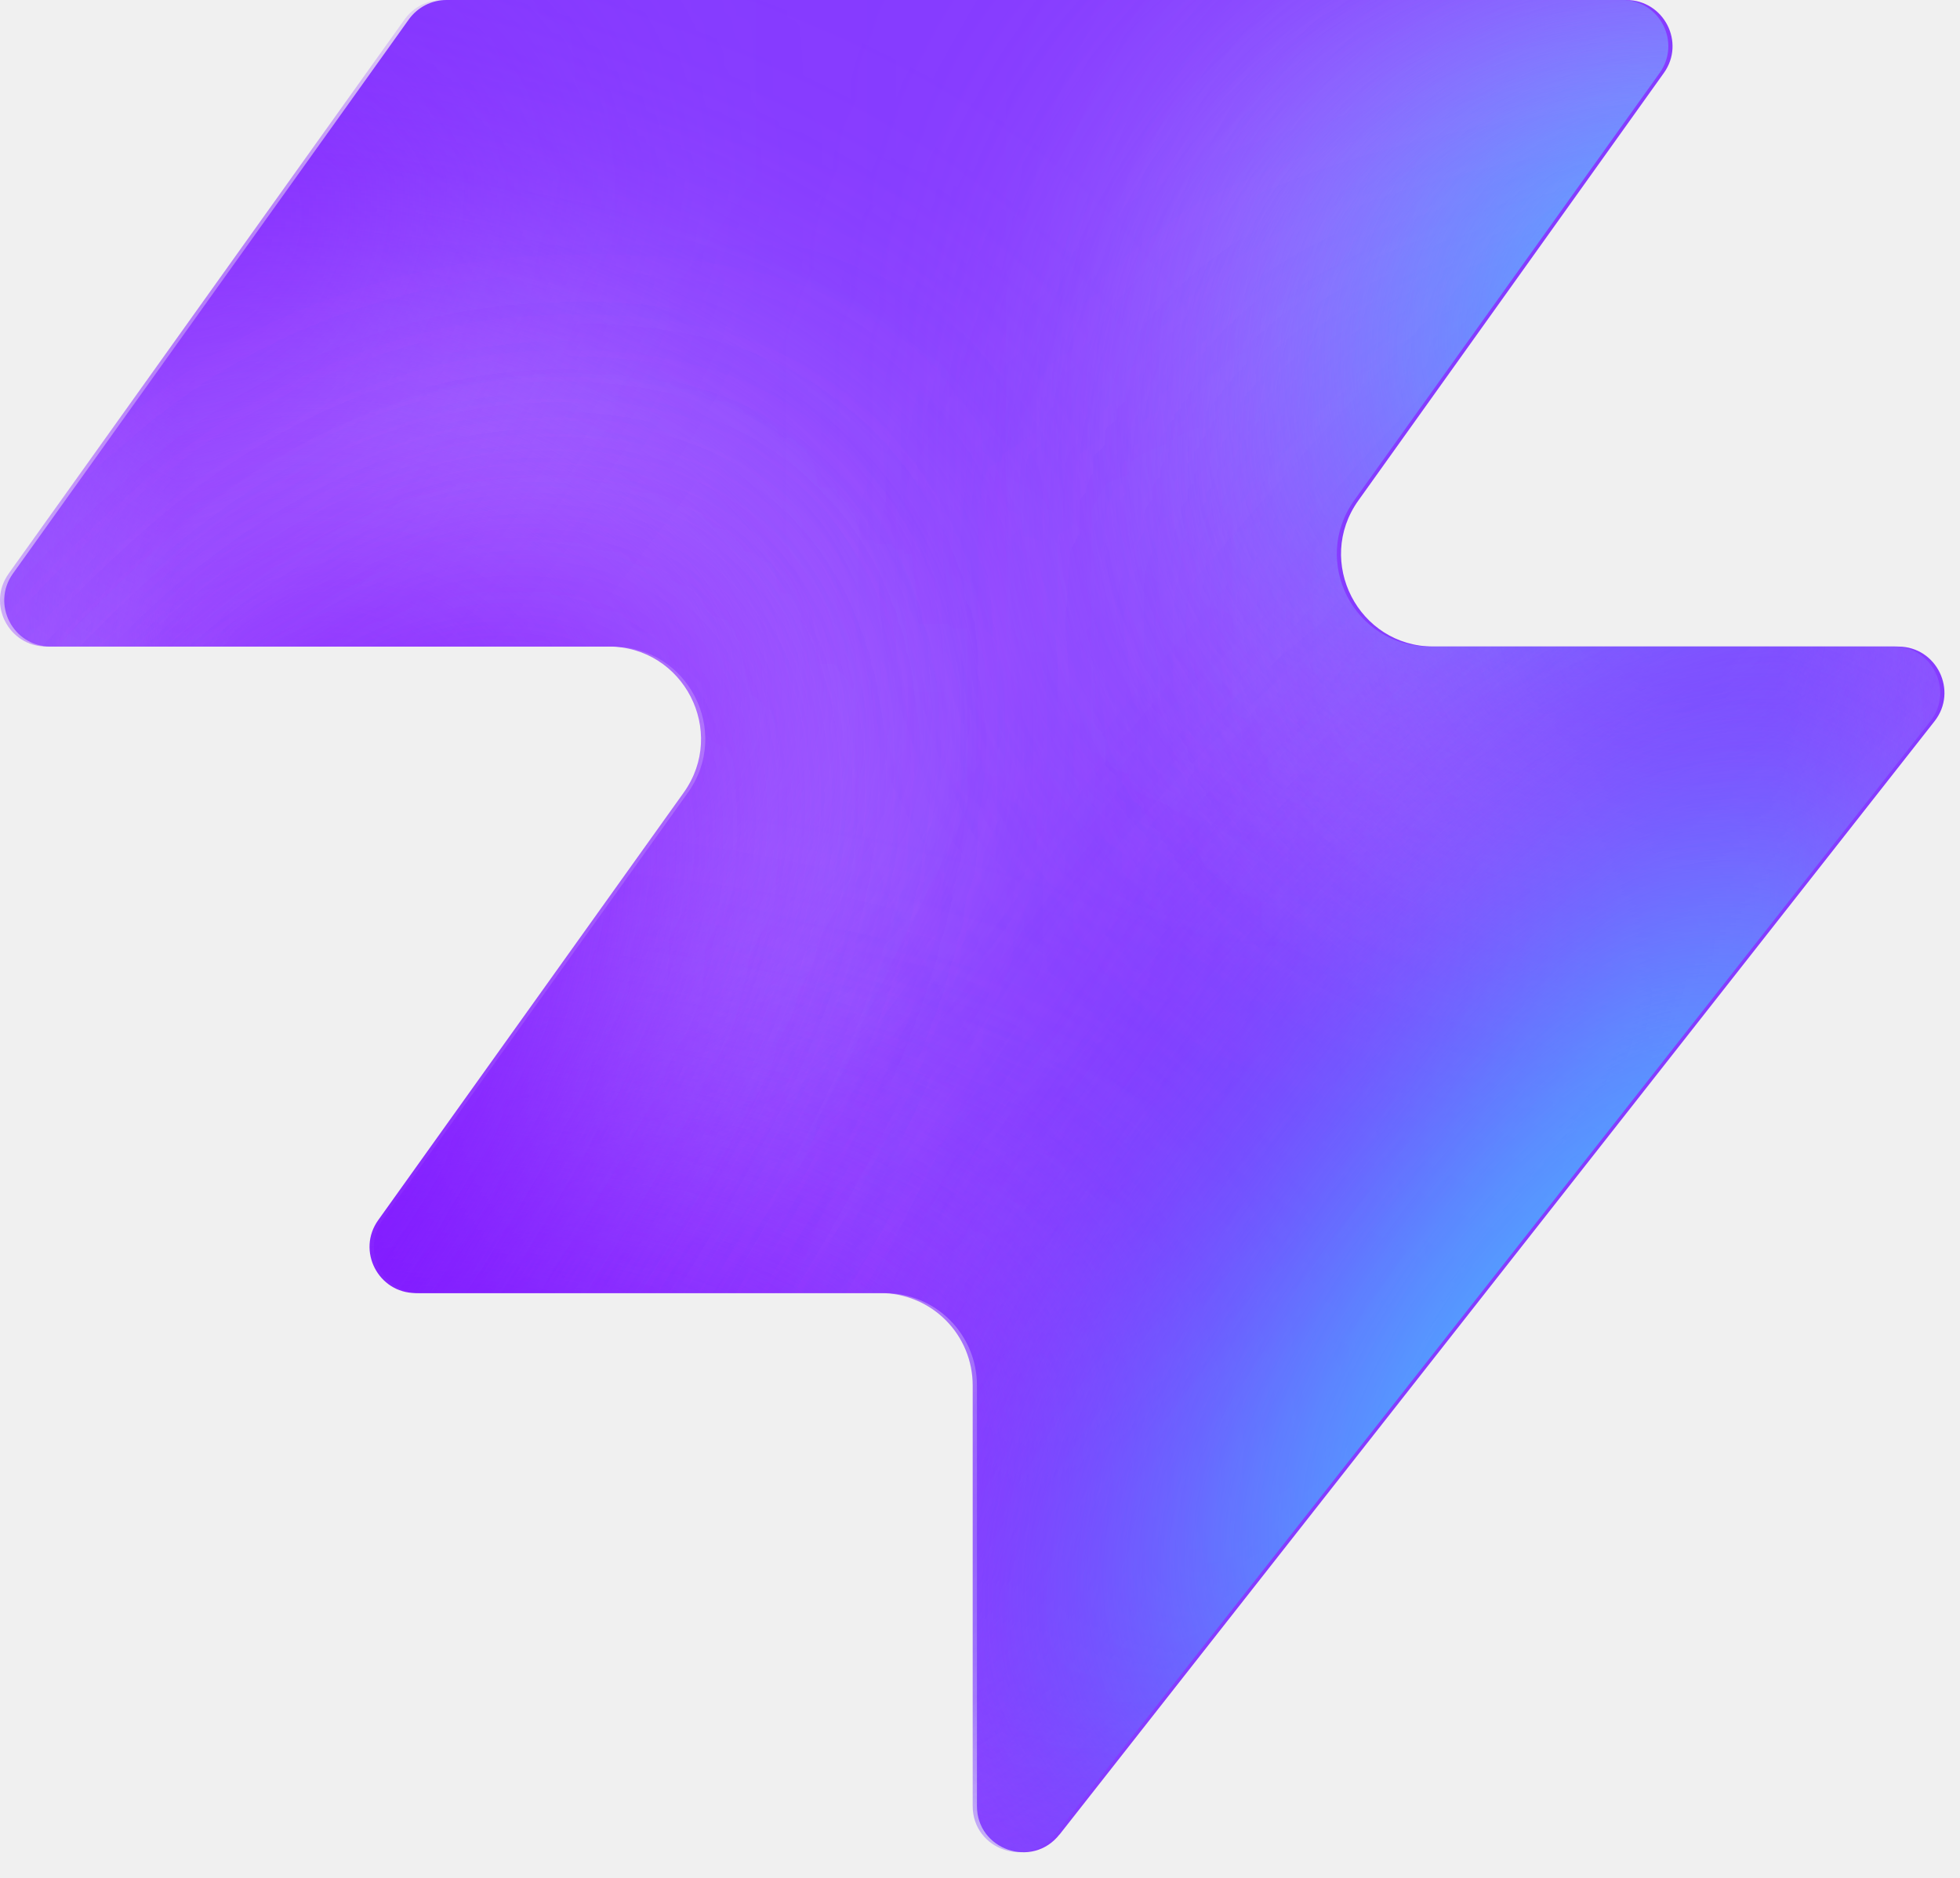
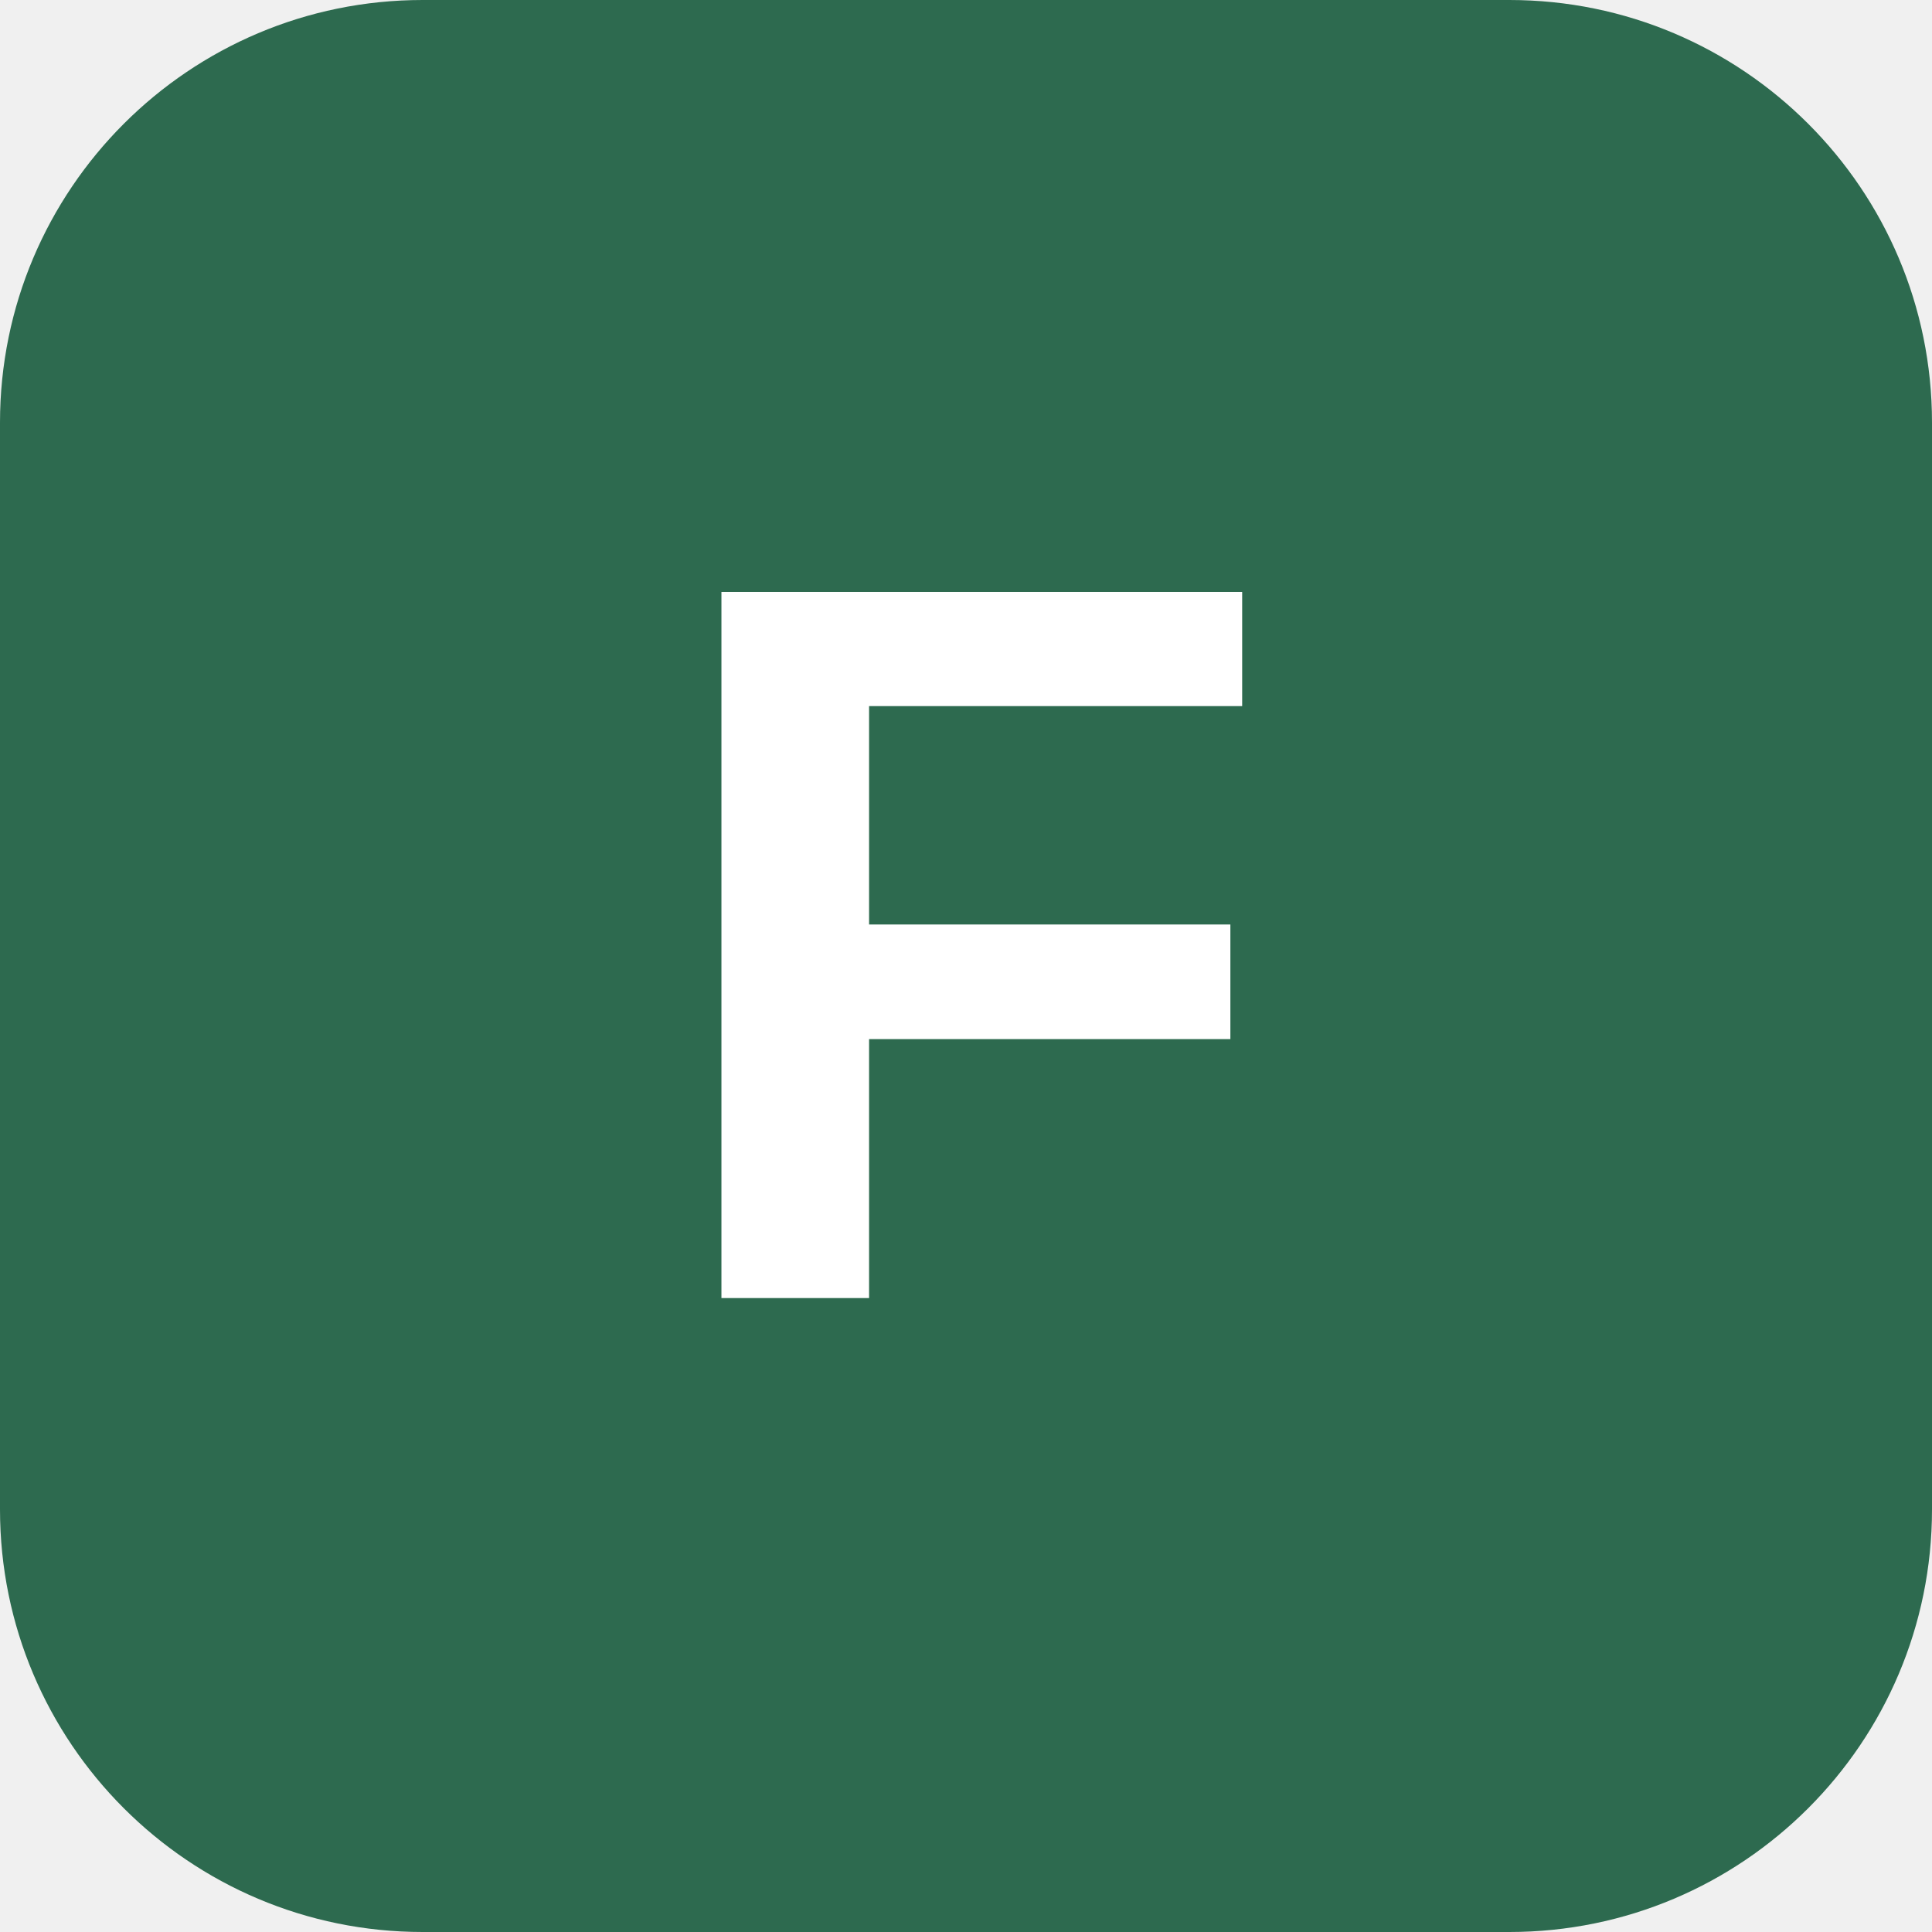
- <svg xmlns="http://www.w3.org/2000/svg" width="48" height="46" fill="none" viewBox="0 0 48 46">
-   <path fill="#863bff" d="M25.946 44.938c-.664.845-2.021.375-2.021-.698V33.937a2.26 2.26 0 0 0-2.262-2.262H10.287c-.92 0-1.456-1.04-.92-1.788l7.48-10.471c1.07-1.497 0-3.578-1.842-3.578H1.237c-.92 0-1.456-1.04-.92-1.788L10.013.474c.214-.297.556-.474.92-.474h28.894c.92 0 1.456 1.04.92 1.788l-7.48 10.471c-1.07 1.498 0 3.579 1.842 3.579h11.377c.943 0 1.473 1.088.89 1.83L25.947 44.94z" style="fill:#863bff;fill:color(display-p3 .525 .23 1);fill-opacity:1" />
-   <mask id="a" width="48" height="46" x="0" y="0" maskUnits="userSpaceOnUse" style="mask-type:alpha">
-     <path fill="#000" d="M25.842 44.938c-.664.844-2.021.375-2.021-.698V33.937a2.26 2.26 0 0 0-2.262-2.262H10.183c-.92 0-1.456-1.04-.92-1.788l7.48-10.471c1.07-1.498 0-3.579-1.842-3.579H1.133c-.92 0-1.456-1.04-.92-1.787L9.91.473c.214-.297.556-.474.92-.474h28.894c.92 0 1.456 1.04.92 1.788l-7.48 10.471c-1.07 1.498 0 3.578 1.842 3.578h11.377c.943 0 1.473 1.088.89 1.832L25.843 44.94z" style="fill:#000;fill-opacity:1" />
-   </mask>
-   <g mask="url(#a)">
-     <g filter="url(#b)">
-       <ellipse cx="5.508" cy="14.704" fill="#ede6ff" rx="5.508" ry="14.704" style="fill:#ede6ff;fill:color(display-p3 .927 .903 1);fill-opacity:1" transform="matrix(.00324 1 1 -.00324 -4.47 31.516)" />
-     </g>
-     <g filter="url(#c)">
-       <ellipse cx="10.399" cy="29.851" fill="#ede6ff" rx="10.399" ry="29.851" style="fill:#ede6ff;fill:color(display-p3 .927 .903 1);fill-opacity:1" transform="matrix(.00324 1 1 -.00324 -39.328 7.883)" />
-     </g>
-     <g filter="url(#d)">
-       <ellipse cx="5.508" cy="30.487" fill="#7e14ff" rx="5.508" ry="30.487" style="fill:#7e14ff;fill:color(display-p3 .492 .077 1);fill-opacity:1" transform="rotate(89.814 -25.913 -14.639)scale(1 -1)" />
-     </g>
-     <g filter="url(#e)">
-       <ellipse cx="5.508" cy="30.599" fill="#7e14ff" rx="5.508" ry="30.599" style="fill:#7e14ff;fill:color(display-p3 .492 .077 1);fill-opacity:1" transform="rotate(89.814 -32.644 -3.334)scale(1 -1)" />
-     </g>
-     <g filter="url(#f)">
-       <ellipse cx="5.508" cy="30.599" fill="#7e14ff" rx="5.508" ry="30.599" style="fill:#7e14ff;fill:color(display-p3 .492 .077 1);fill-opacity:1" transform="matrix(.00324 1 1 -.00324 -34.34 30.47)" />
-     </g>
-     <g filter="url(#g)">
-       <ellipse cx="14.072" cy="22.078" fill="#ede6ff" rx="14.072" ry="22.078" style="fill:#ede6ff;fill:color(display-p3 .927 .903 1);fill-opacity:1" transform="rotate(93.35 24.506 48.493)scale(-1 1)" />
-     </g>
-     <g filter="url(#h)">
-       <ellipse cx="3.47" cy="21.501" fill="#7e14ff" rx="3.47" ry="21.501" style="fill:#7e14ff;fill:color(display-p3 .492 .077 1);fill-opacity:1" transform="rotate(89.009 28.708 47.59)scale(-1 1)" />
-     </g>
-     <g filter="url(#i)">
-       <ellipse cx="3.47" cy="21.501" fill="#7e14ff" rx="3.47" ry="21.501" style="fill:#7e14ff;fill:color(display-p3 .492 .077 1);fill-opacity:1" transform="rotate(89.009 28.708 47.59)scale(-1 1)" />
-     </g>
-     <g filter="url(#j)">
-       <ellipse cx=".387" cy="8.972" fill="#7e14ff" rx="4.407" ry="29.108" style="fill:#7e14ff;fill:color(display-p3 .492 .077 1);fill-opacity:1" transform="rotate(39.51 .387 8.972)" />
-     </g>
-     <g filter="url(#k)">
-       <ellipse cx="47.523" cy="-6.092" fill="#7e14ff" rx="4.407" ry="29.108" style="fill:#7e14ff;fill:color(display-p3 .492 .077 1);fill-opacity:1" transform="rotate(37.892 47.523 -6.092)" />
-     </g>
-     <g filter="url(#l)">
-       <ellipse cx="41.412" cy="6.333" fill="#47bfff" rx="5.971" ry="9.665" style="fill:#47bfff;fill:color(display-p3 .28 .748 1);fill-opacity:1" transform="rotate(37.892 41.412 6.333)" />
-     </g>
-     <g filter="url(#m)">
-       <ellipse cx="-1.879" cy="38.332" fill="#7e14ff" rx="4.407" ry="29.108" style="fill:#7e14ff;fill:color(display-p3 .492 .077 1);fill-opacity:1" transform="rotate(37.892 -1.88 38.332)" />
-     </g>
-     <g filter="url(#n)">
-       <ellipse cx="-1.879" cy="38.332" fill="#7e14ff" rx="4.407" ry="29.108" style="fill:#7e14ff;fill:color(display-p3 .492 .077 1);fill-opacity:1" transform="rotate(37.892 -1.88 38.332)" />
-     </g>
-     <g filter="url(#o)">
-       <ellipse cx="35.651" cy="29.907" fill="#7e14ff" rx="4.407" ry="29.108" style="fill:#7e14ff;fill:color(display-p3 .492 .077 1);fill-opacity:1" transform="rotate(37.892 35.651 29.907)" />
-     </g>
-     <g filter="url(#p)">
-       <ellipse cx="38.418" cy="32.4" fill="#47bfff" rx="5.971" ry="15.297" style="fill:#47bfff;fill:color(display-p3 .28 .748 1);fill-opacity:1" transform="rotate(37.892 38.418 32.4)" />
-     </g>
-   </g>
-   <defs>
-     <filter id="b" width="60.045" height="41.654" x="-19.77" y="16.149" color-interpolation-filters="sRGB" filterUnits="userSpaceOnUse">
-       <feFlood flood-opacity="0" result="BackgroundImageFix" />
-       <feBlend in="SourceGraphic" in2="BackgroundImageFix" result="shape" />
-       <feGaussianBlur result="effect1_foregroundBlur_2002_17158" stdDeviation="7.659" />
-     </filter>
-     <filter id="c" width="90.34" height="51.437" x="-54.613" y="-7.533" color-interpolation-filters="sRGB" filterUnits="userSpaceOnUse">
-       <feFlood flood-opacity="0" result="BackgroundImageFix" />
-       <feBlend in="SourceGraphic" in2="BackgroundImageFix" result="shape" />
-       <feGaussianBlur result="effect1_foregroundBlur_2002_17158" stdDeviation="7.659" />
-     </filter>
-     <filter id="d" width="79.355" height="29.4" x="-49.64" y="2.03" color-interpolation-filters="sRGB" filterUnits="userSpaceOnUse">
-       <feFlood flood-opacity="0" result="BackgroundImageFix" />
-       <feBlend in="SourceGraphic" in2="BackgroundImageFix" result="shape" />
-       <feGaussianBlur result="effect1_foregroundBlur_2002_17158" stdDeviation="4.596" />
-     </filter>
-     <filter id="e" width="79.579" height="29.4" x="-45.045" y="20.029" color-interpolation-filters="sRGB" filterUnits="userSpaceOnUse">
-       <feFlood flood-opacity="0" result="BackgroundImageFix" />
-       <feBlend in="SourceGraphic" in2="BackgroundImageFix" result="shape" />
-       <feGaussianBlur result="effect1_foregroundBlur_2002_17158" stdDeviation="4.596" />
-     </filter>
-     <filter id="f" width="79.579" height="29.4" x="-43.513" y="21.178" color-interpolation-filters="sRGB" filterUnits="userSpaceOnUse">
-       <feFlood flood-opacity="0" result="BackgroundImageFix" />
-       <feBlend in="SourceGraphic" in2="BackgroundImageFix" result="shape" />
-       <feGaussianBlur result="effect1_foregroundBlur_2002_17158" stdDeviation="4.596" />
-     </filter>
-     <filter id="g" width="74.749" height="58.852" x="15.756" y="-17.901" color-interpolation-filters="sRGB" filterUnits="userSpaceOnUse">
-       <feFlood flood-opacity="0" result="BackgroundImageFix" />
-       <feBlend in="SourceGraphic" in2="BackgroundImageFix" result="shape" />
-       <feGaussianBlur result="effect1_foregroundBlur_2002_17158" stdDeviation="7.659" />
-     </filter>
-     <filter id="h" width="61.377" height="25.362" x="23.548" y="2.284" color-interpolation-filters="sRGB" filterUnits="userSpaceOnUse">
-       <feFlood flood-opacity="0" result="BackgroundImageFix" />
-       <feBlend in="SourceGraphic" in2="BackgroundImageFix" result="shape" />
-       <feGaussianBlur result="effect1_foregroundBlur_2002_17158" stdDeviation="4.596" />
-     </filter>
-     <filter id="i" width="61.377" height="25.362" x="23.548" y="2.284" color-interpolation-filters="sRGB" filterUnits="userSpaceOnUse">
-       <feFlood flood-opacity="0" result="BackgroundImageFix" />
-       <feBlend in="SourceGraphic" in2="BackgroundImageFix" result="shape" />
-       <feGaussianBlur result="effect1_foregroundBlur_2002_17158" stdDeviation="4.596" />
-     </filter>
-     <filter id="j" width="56.045" height="63.649" x="-27.636" y="-22.853" color-interpolation-filters="sRGB" filterUnits="userSpaceOnUse">
-       <feFlood flood-opacity="0" result="BackgroundImageFix" />
-       <feBlend in="SourceGraphic" in2="BackgroundImageFix" result="shape" />
-       <feGaussianBlur result="effect1_foregroundBlur_2002_17158" stdDeviation="4.596" />
-     </filter>
-     <filter id="k" width="54.814" height="64.646" x="20.116" y="-38.415" color-interpolation-filters="sRGB" filterUnits="userSpaceOnUse">
-       <feFlood flood-opacity="0" result="BackgroundImageFix" />
-       <feBlend in="SourceGraphic" in2="BackgroundImageFix" result="shape" />
-       <feGaussianBlur result="effect1_foregroundBlur_2002_17158" stdDeviation="4.596" />
-     </filter>
-     <filter id="l" width="33.541" height="35.313" x="24.641" y="-11.323" color-interpolation-filters="sRGB" filterUnits="userSpaceOnUse">
-       <feFlood flood-opacity="0" result="BackgroundImageFix" />
-       <feBlend in="SourceGraphic" in2="BackgroundImageFix" result="shape" />
-       <feGaussianBlur result="effect1_foregroundBlur_2002_17158" stdDeviation="4.596" />
-     </filter>
-     <filter id="m" width="54.814" height="64.646" x="-29.286" y="6.009" color-interpolation-filters="sRGB" filterUnits="userSpaceOnUse">
-       <feFlood flood-opacity="0" result="BackgroundImageFix" />
-       <feBlend in="SourceGraphic" in2="BackgroundImageFix" result="shape" />
-       <feGaussianBlur result="effect1_foregroundBlur_2002_17158" stdDeviation="4.596" />
-     </filter>
-     <filter id="n" width="54.814" height="64.646" x="-29.286" y="6.009" color-interpolation-filters="sRGB" filterUnits="userSpaceOnUse">
-       <feFlood flood-opacity="0" result="BackgroundImageFix" />
-       <feBlend in="SourceGraphic" in2="BackgroundImageFix" result="shape" />
-       <feGaussianBlur result="effect1_foregroundBlur_2002_17158" stdDeviation="4.596" />
-     </filter>
-     <filter id="o" width="54.814" height="64.646" x="8.244" y="-2.416" color-interpolation-filters="sRGB" filterUnits="userSpaceOnUse">
-       <feFlood flood-opacity="0" result="BackgroundImageFix" />
-       <feBlend in="SourceGraphic" in2="BackgroundImageFix" result="shape" />
-       <feGaussianBlur result="effect1_foregroundBlur_2002_17158" stdDeviation="4.596" />
-     </filter>
-     <filter id="p" width="39.409" height="43.623" x="18.713" y="10.588" color-interpolation-filters="sRGB" filterUnits="userSpaceOnUse">
-       <feFlood flood-opacity="0" result="BackgroundImageFix" />
-       <feBlend in="SourceGraphic" in2="BackgroundImageFix" result="shape" />
-       <feGaussianBlur result="effect1_foregroundBlur_2002_17158" stdDeviation="4.596" />
-     </filter>
-   </defs>
+ <svg xmlns="http://www.w3.org/2000/svg" viewBox="0 0 64 64">
+   <rect width="64" height="64" rx="14" fill="#2d6a4f" />
+   <text x="32" y="43" font-family="Arial, Helvetica, sans-serif" font-size="34" font-weight="700" fill="#ffffff" text-anchor="middle">F</text>
</svg>
